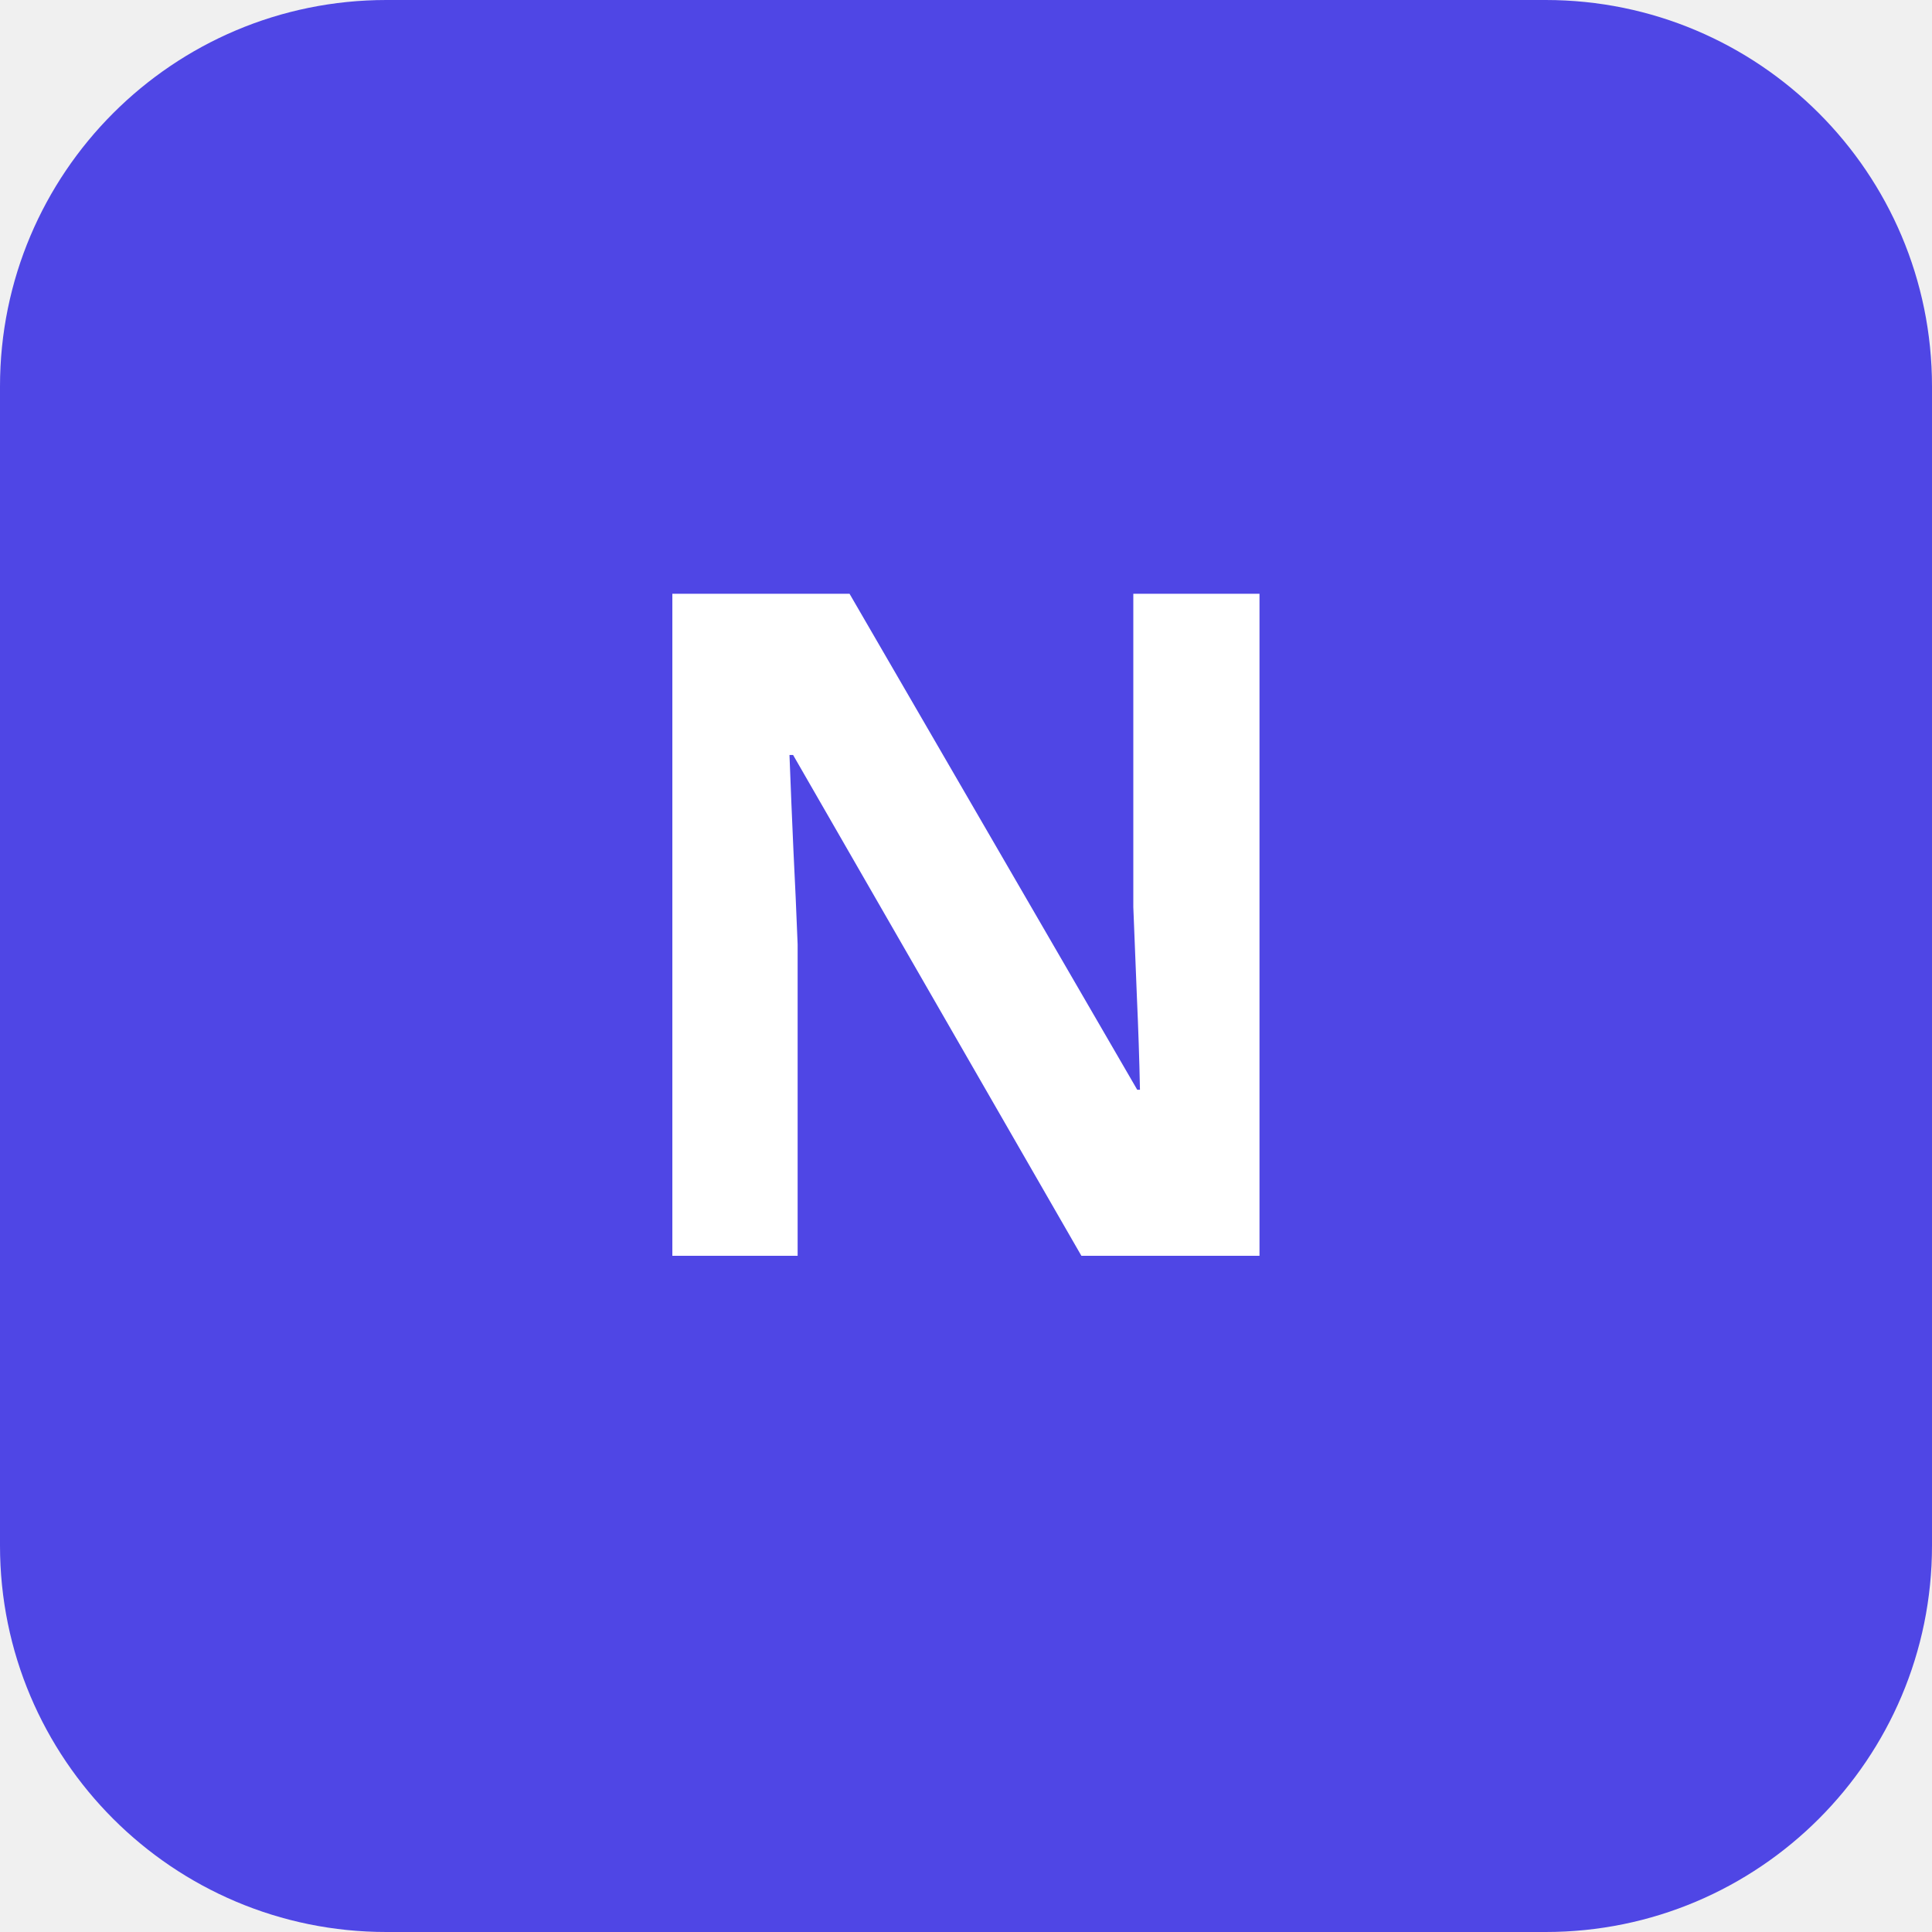
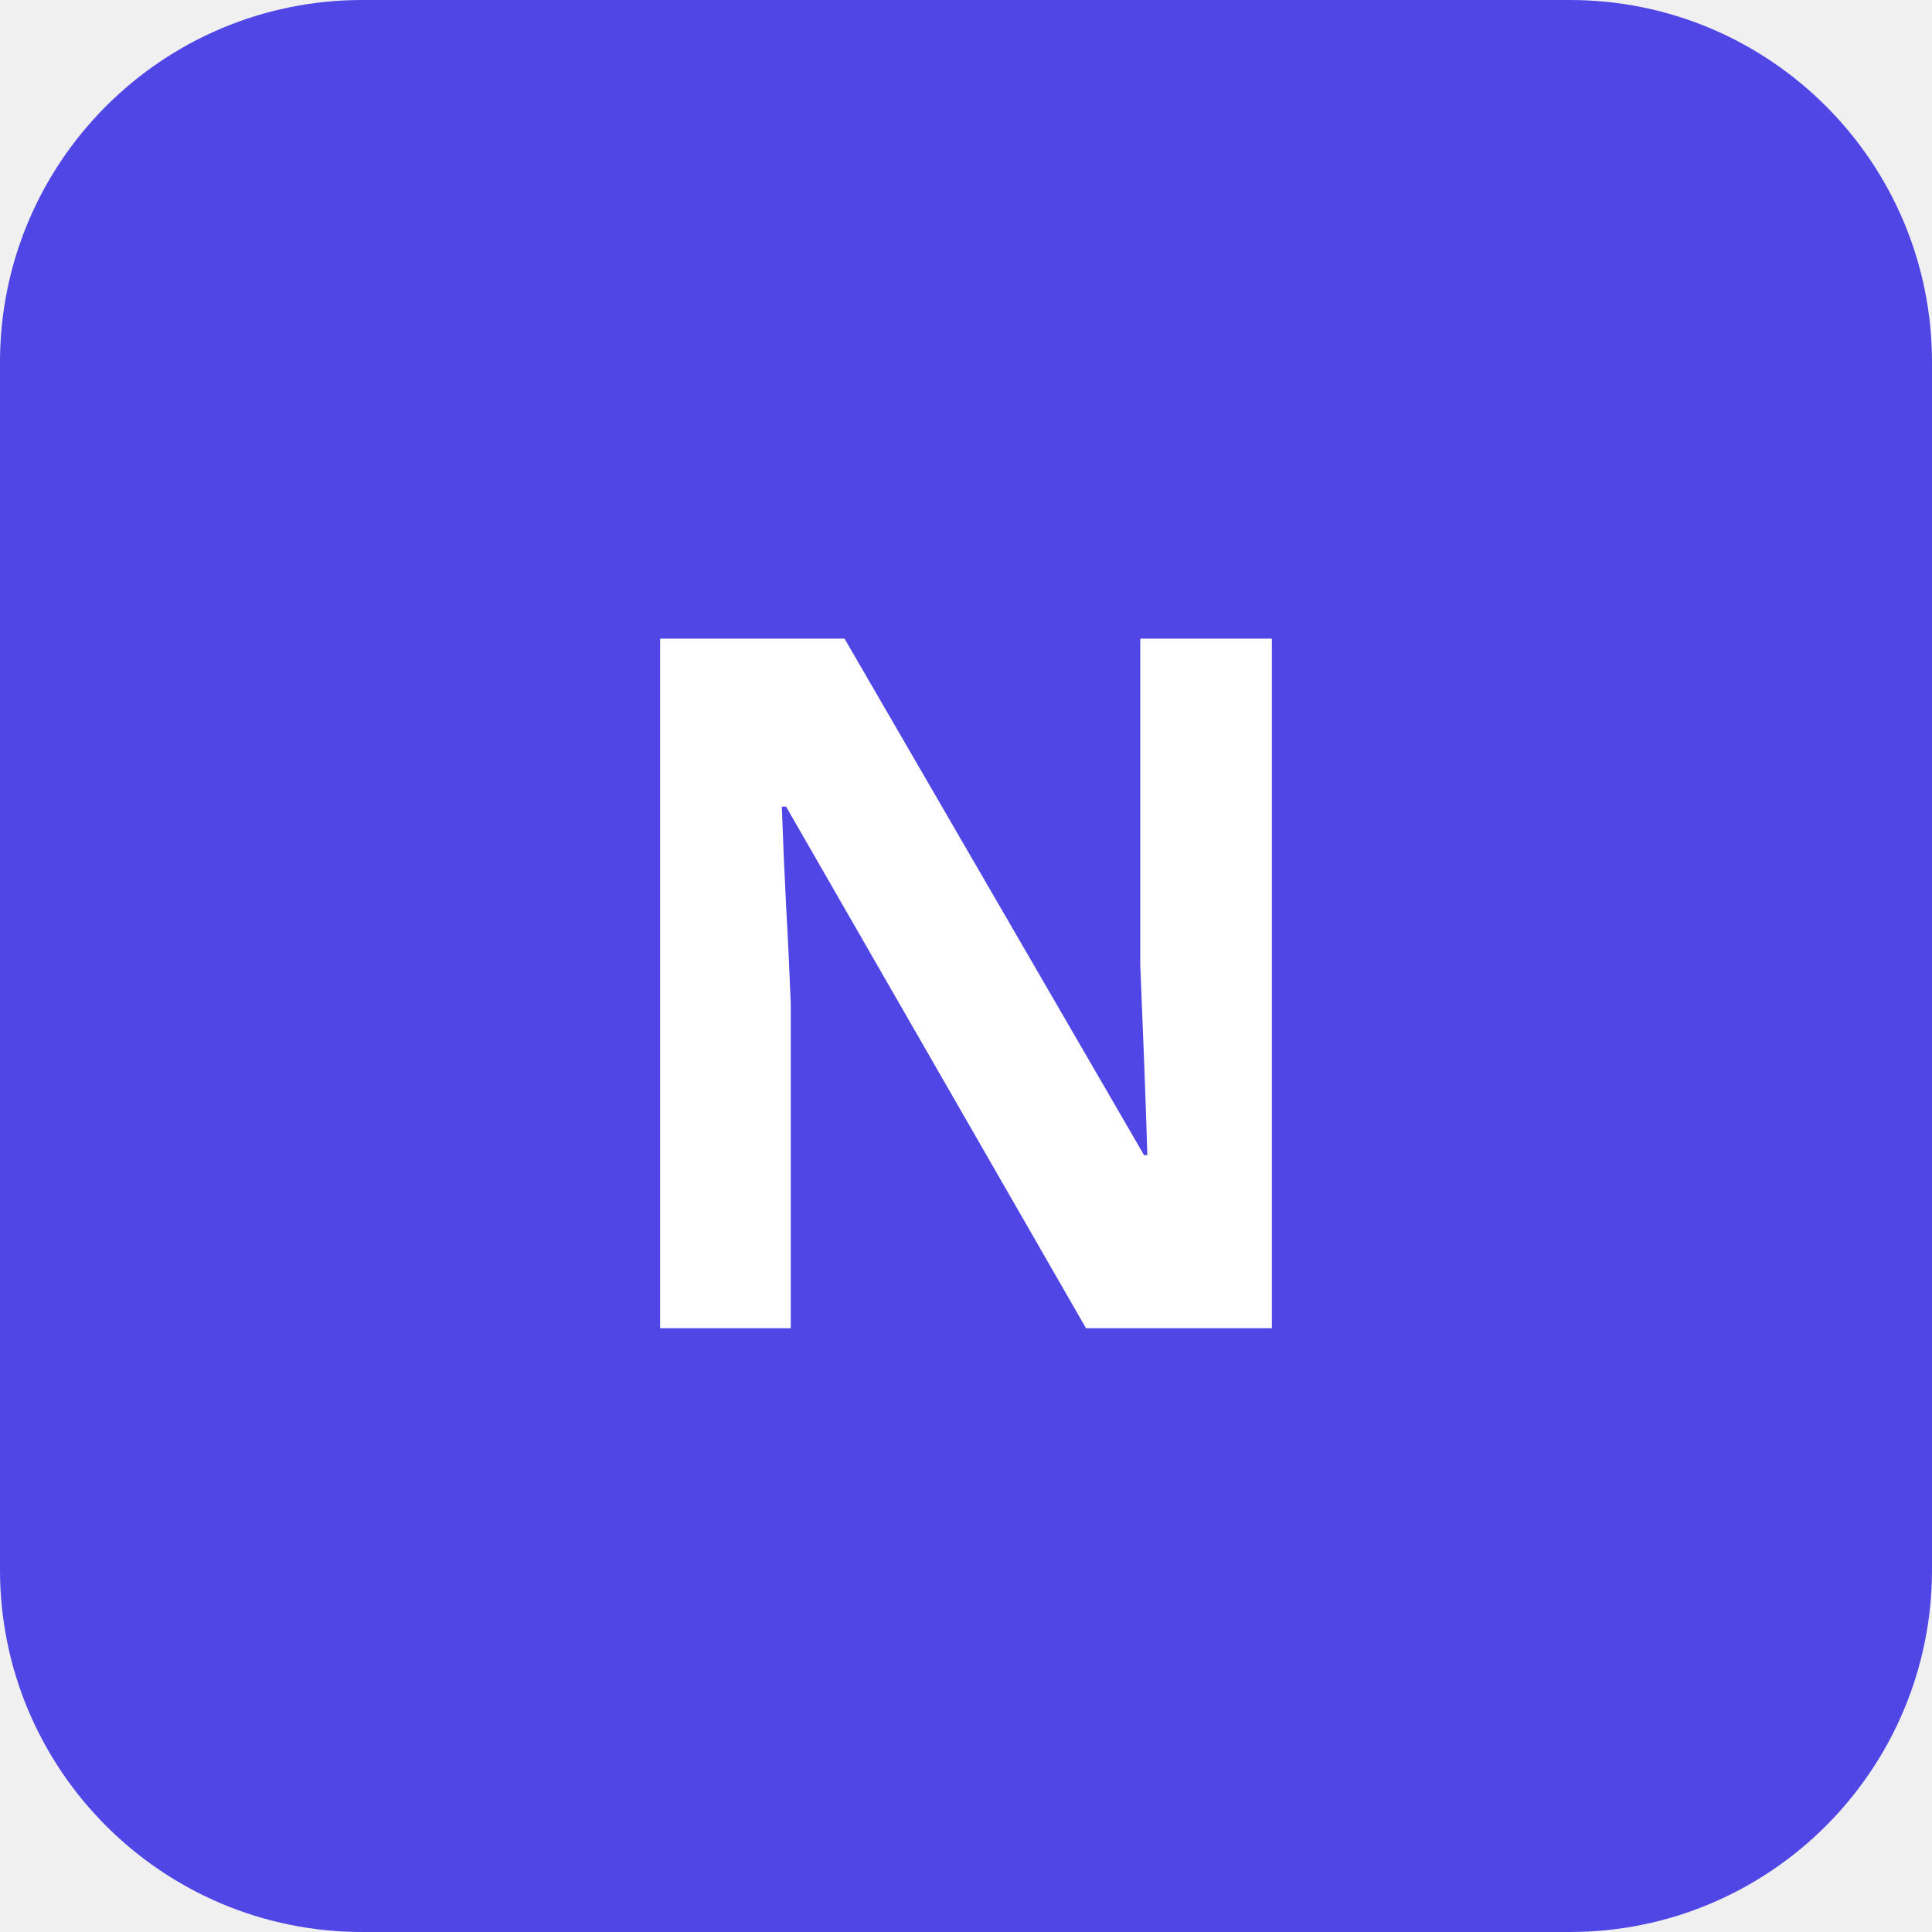
- <svg xmlns="http://www.w3.org/2000/svg" viewBox="0 0 100 100">
-   <rect width="100" height="100" rx="20" fill="#4f46e5" />
-   <text x="50" y="65" font-family="sans-serif" font-size="48" font-weight="bold" fill="white" text-anchor="middle">N</text>
+ <svg xmlns="http://www.w3.org/2000/svg" viewBox="0 0 64 64">
+   <rect width="64" height="64" rx="12" fill="#4f46e5" />
+   <text x="32" y="44" font-family="sans-serif" font-size="32" font-weight="bold" fill="white" text-anchor="middle">N</text>
</svg>
